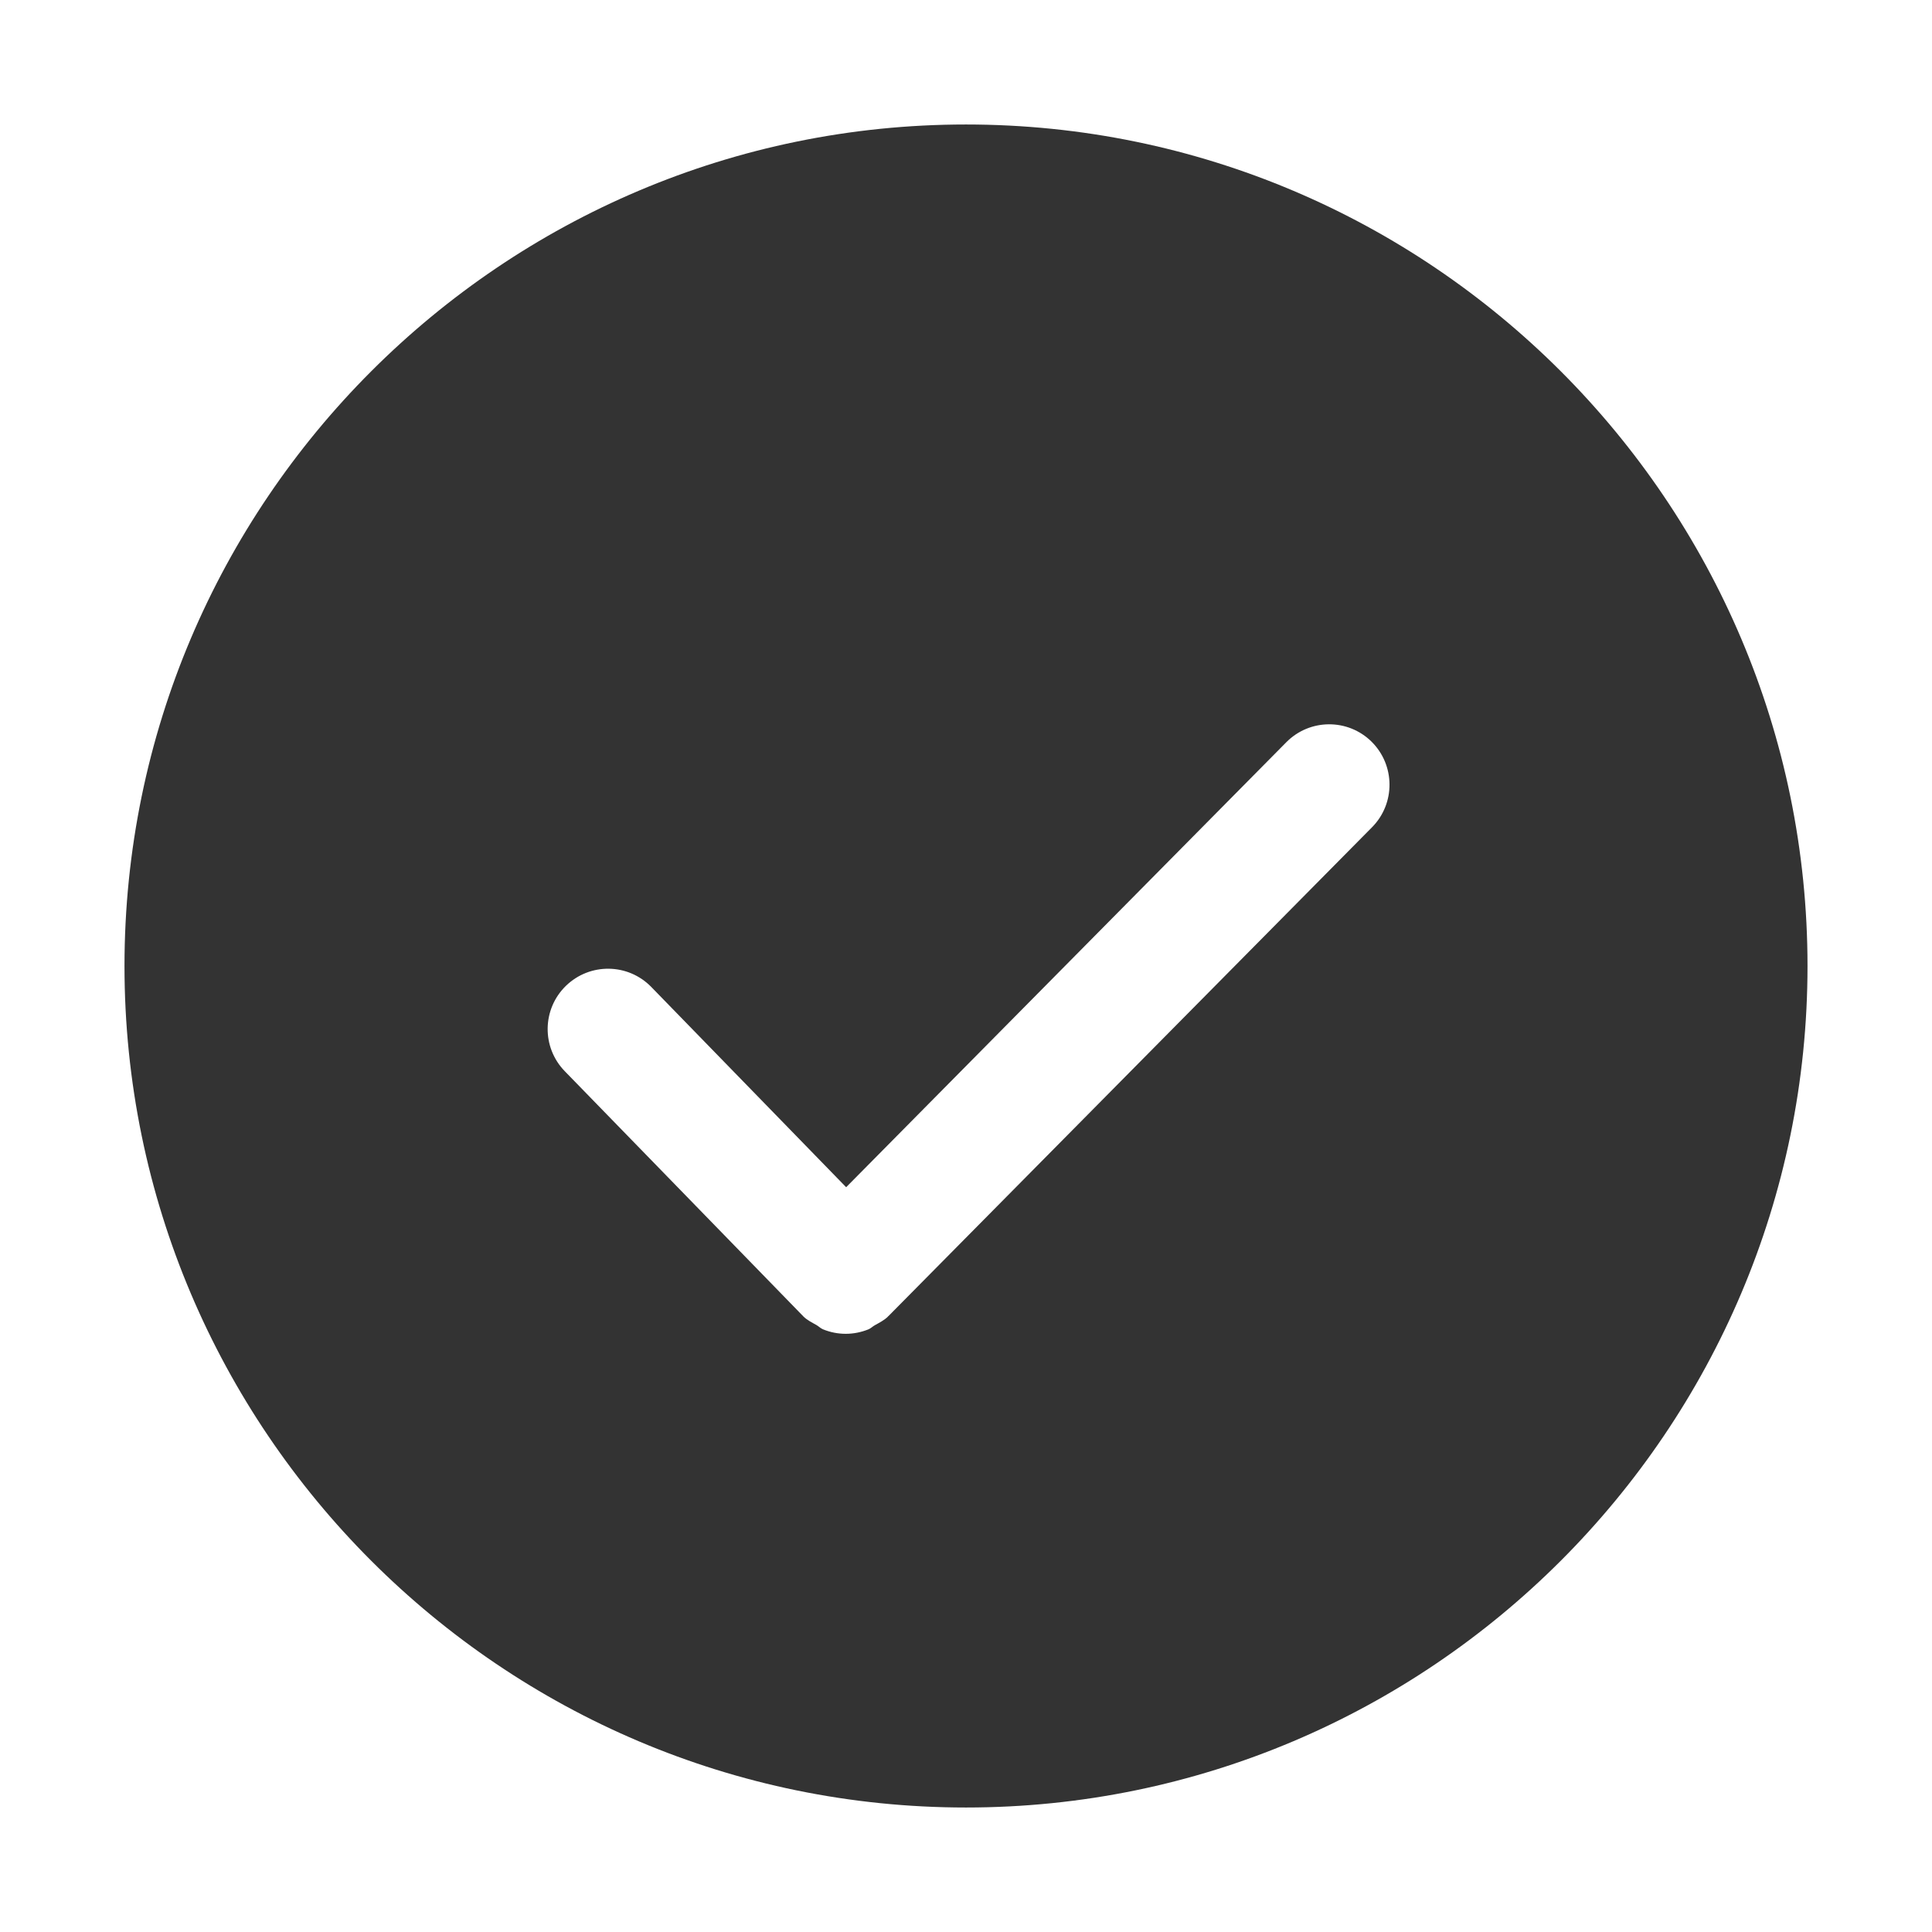
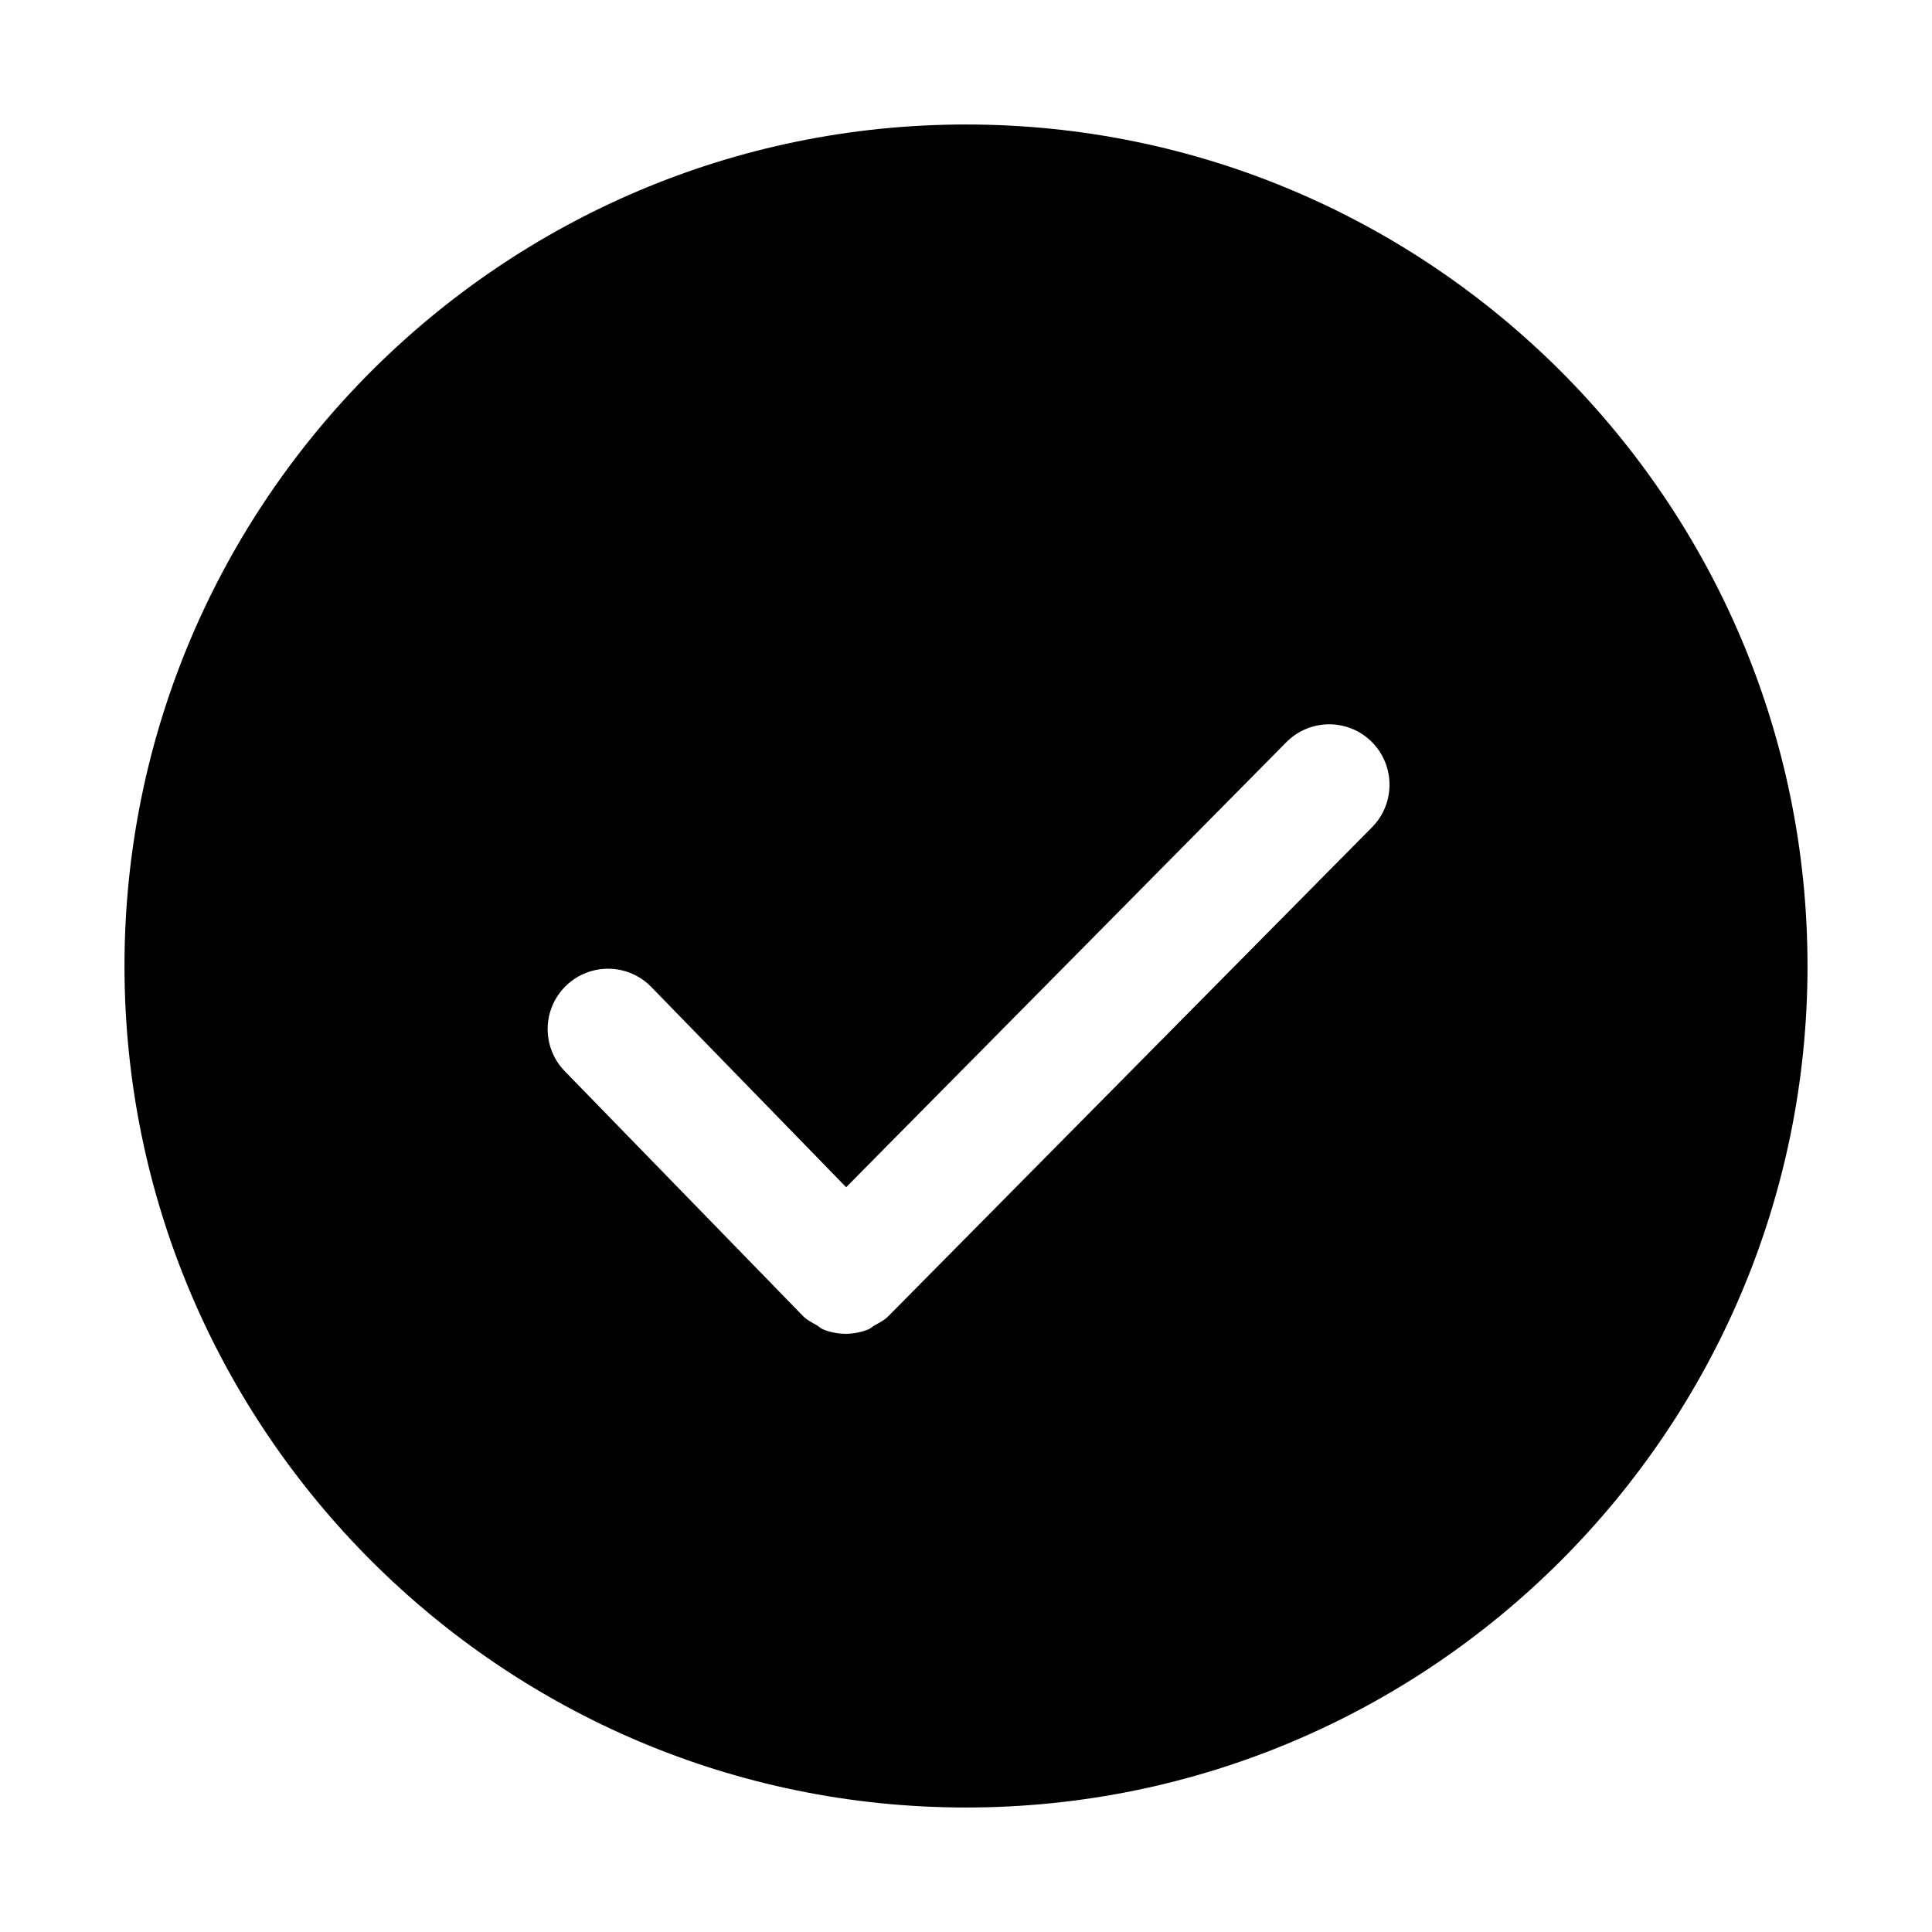
<svg xmlns="http://www.w3.org/2000/svg" class="icon" width="200px" height="200.00px" viewBox="0 0 1024 1024" version="1.1">
-   <path fill="#333333" d="M512 65.983c-245.92 0-446.017 200.095-446.017 446.017 0 245.952 200.064 446.017 446.017 446.017S958.017 757.952 958.017 512C958.017 266.08 757.952 65.983 512 65.983zM727.231 438.432 471.008 697.439c-0.064 0.064-0.193 0.096-0.256 0.193-0.096 0.064-0.096 0.193-0.193 0.256-2.049 1.983-4.576 3.2-6.944 4.545-1.183 0.673-2.143 1.696-3.392 2.176-3.839 1.536-7.904 2.336-11.967 2.336-4.096 0-8.224-0.8-12.096-2.4-1.28-0.544-2.303-1.632-3.52-2.303-2.369-1.343-4.832-2.529-6.881-4.545-0.064-0.064-0.096-0.193-0.16-0.256-0.064-0.096-0.193-0.096-0.256-0.193l-126.017-129.503c-12.32-12.673-12.033-32.928 0.64-45.248 12.673-12.287 32.895-12.064 45.248 0.64l103.264 106.112 233.28-235.839c12.416-12.576 32.704-12.704 45.248-0.256C739.52 405.601 739.648 425.856 727.231 438.432z" />
+   <path d="M512 65.983c-245.92 0-446.017 200.095-446.017 446.017 0 245.952 200.064 446.017 446.017 446.017S958.017 757.952 958.017 512C958.017 266.08 757.952 65.983 512 65.983zM727.231 438.432 471.008 697.439c-0.064 0.064-0.193 0.096-0.256 0.193-0.096 0.064-0.096 0.193-0.193 0.256-2.049 1.983-4.576 3.2-6.944 4.545-1.183 0.673-2.143 1.696-3.392 2.176-3.839 1.536-7.904 2.336-11.967 2.336-4.096 0-8.224-0.8-12.096-2.4-1.28-0.544-2.303-1.632-3.52-2.303-2.369-1.343-4.832-2.529-6.881-4.545-0.064-0.064-0.096-0.193-0.16-0.256-0.064-0.096-0.193-0.096-0.256-0.193l-126.017-129.503c-12.32-12.673-12.033-32.928 0.64-45.248 12.673-12.287 32.895-12.064 45.248 0.64l103.264 106.112 233.28-235.839c12.416-12.576 32.704-12.704 45.248-0.256C739.52 405.601 739.648 425.856 727.231 438.432z" />
</svg>
